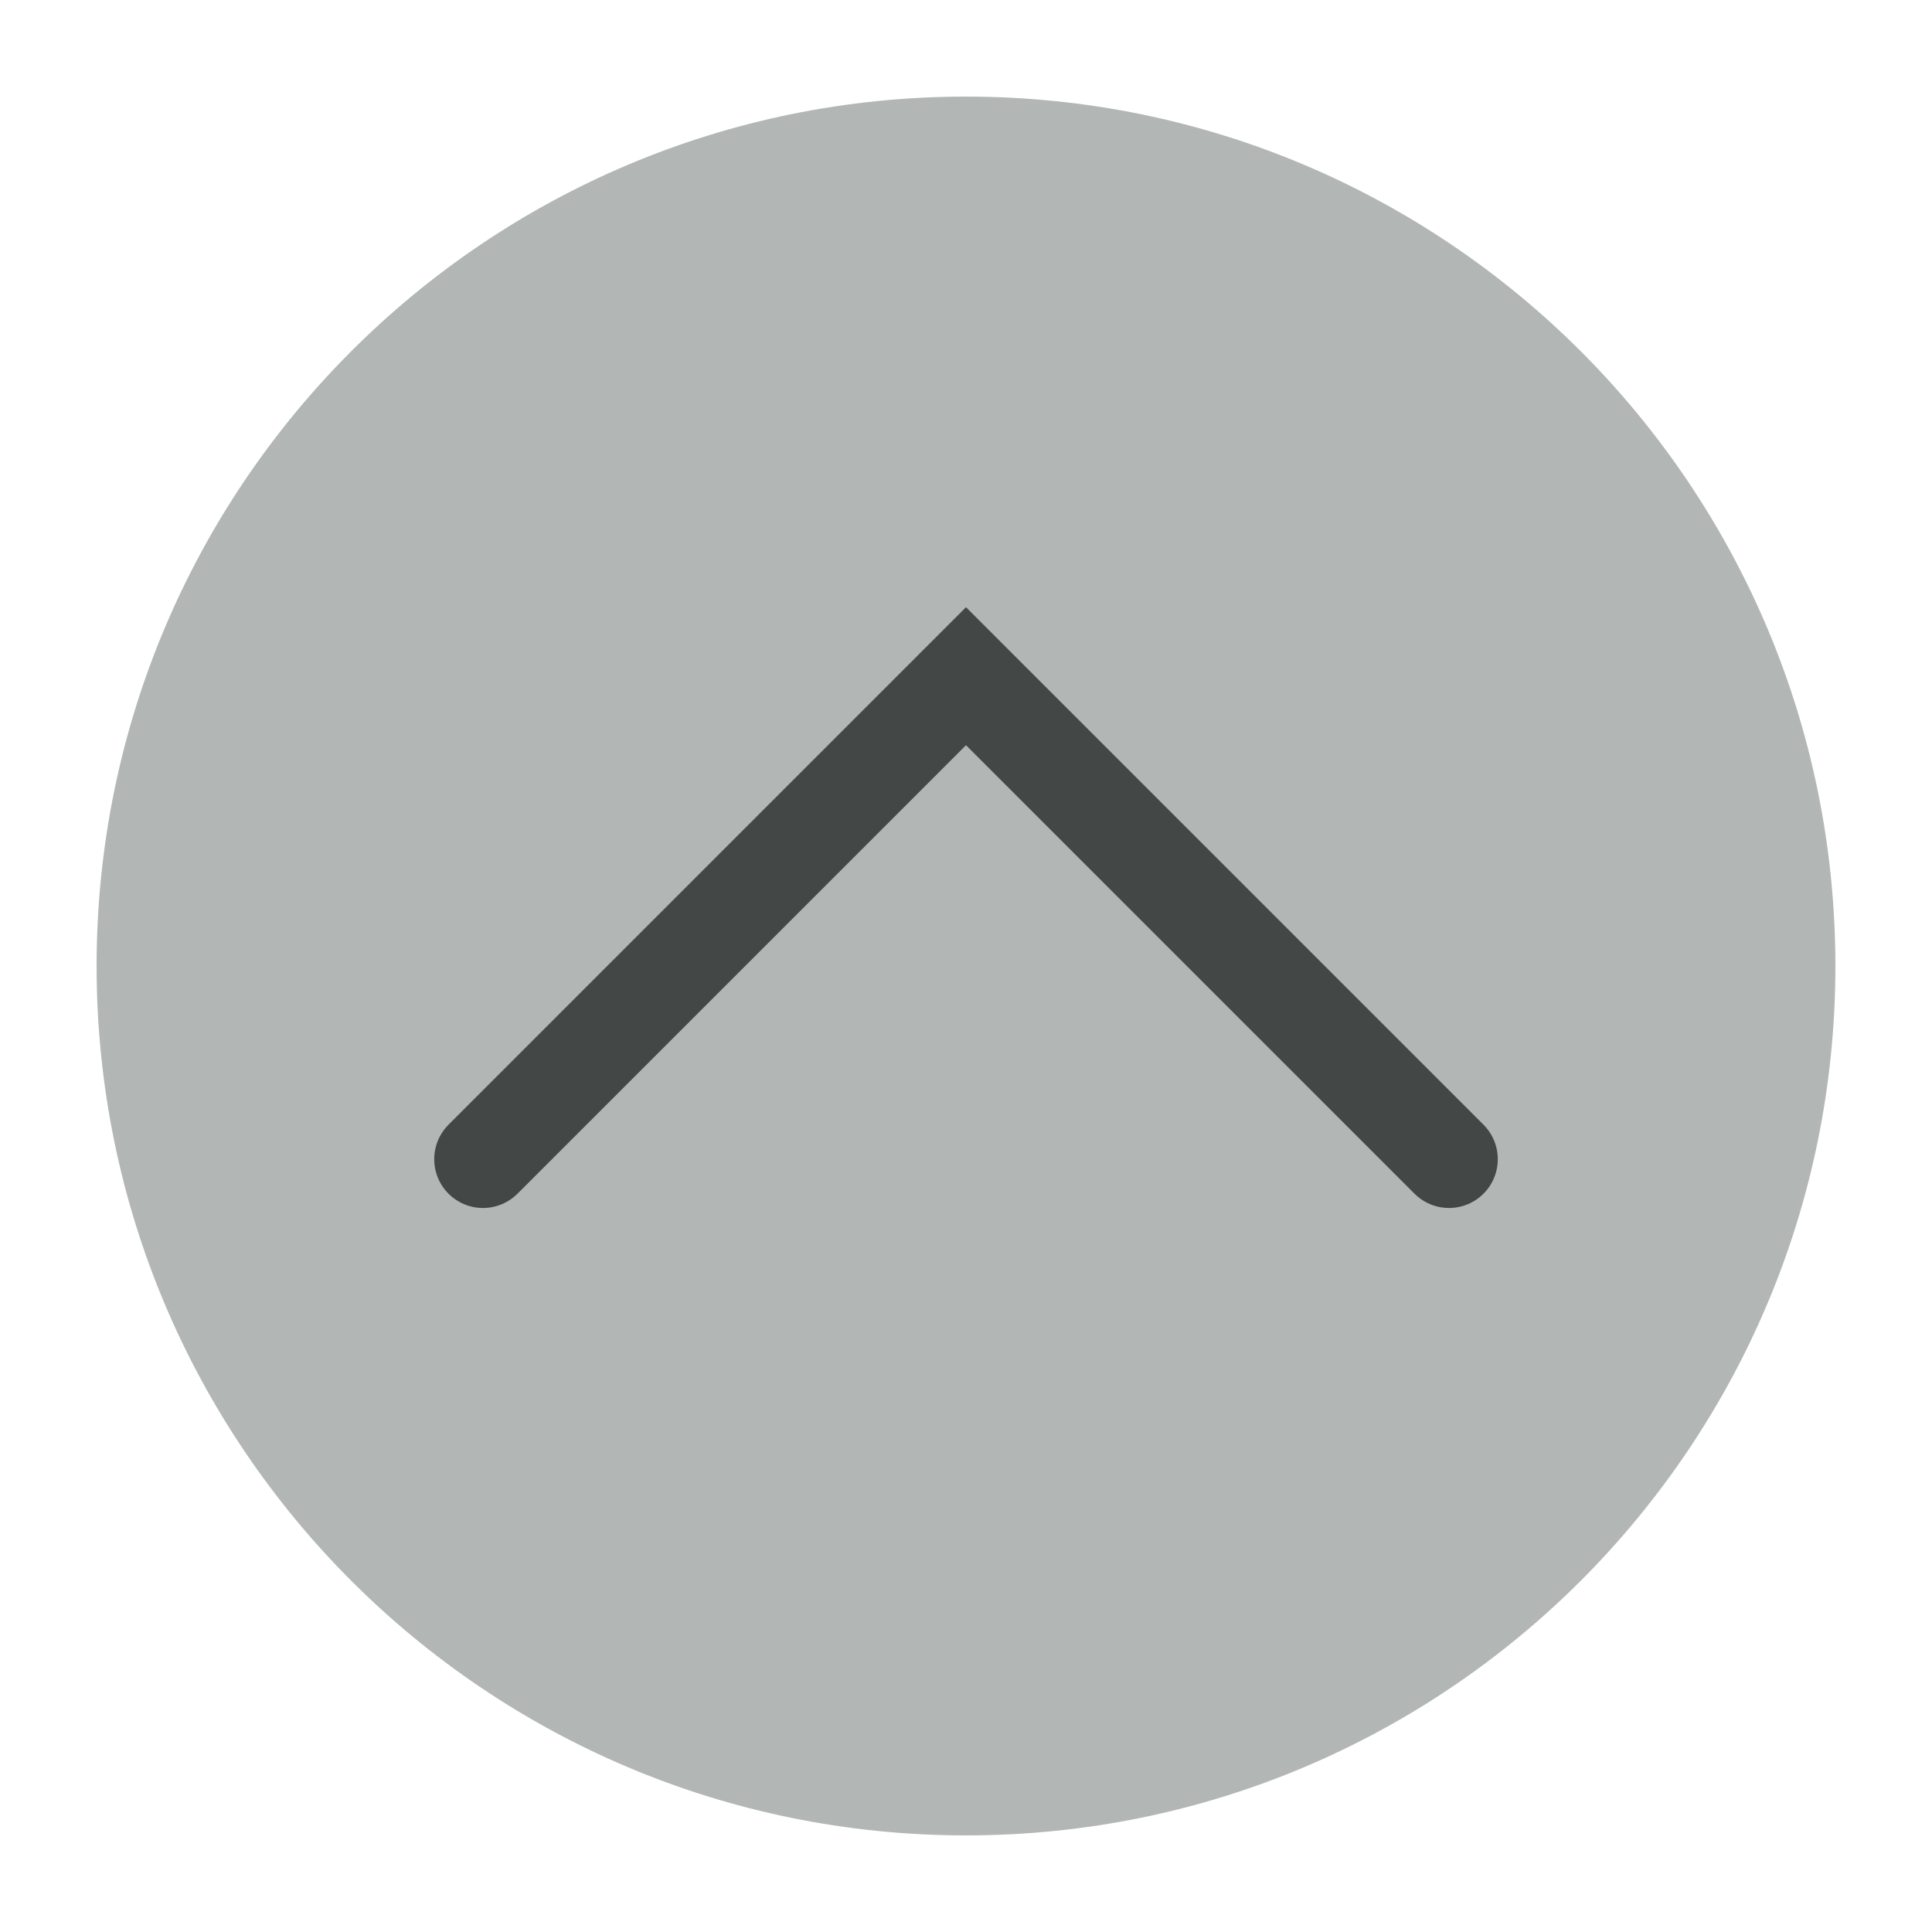
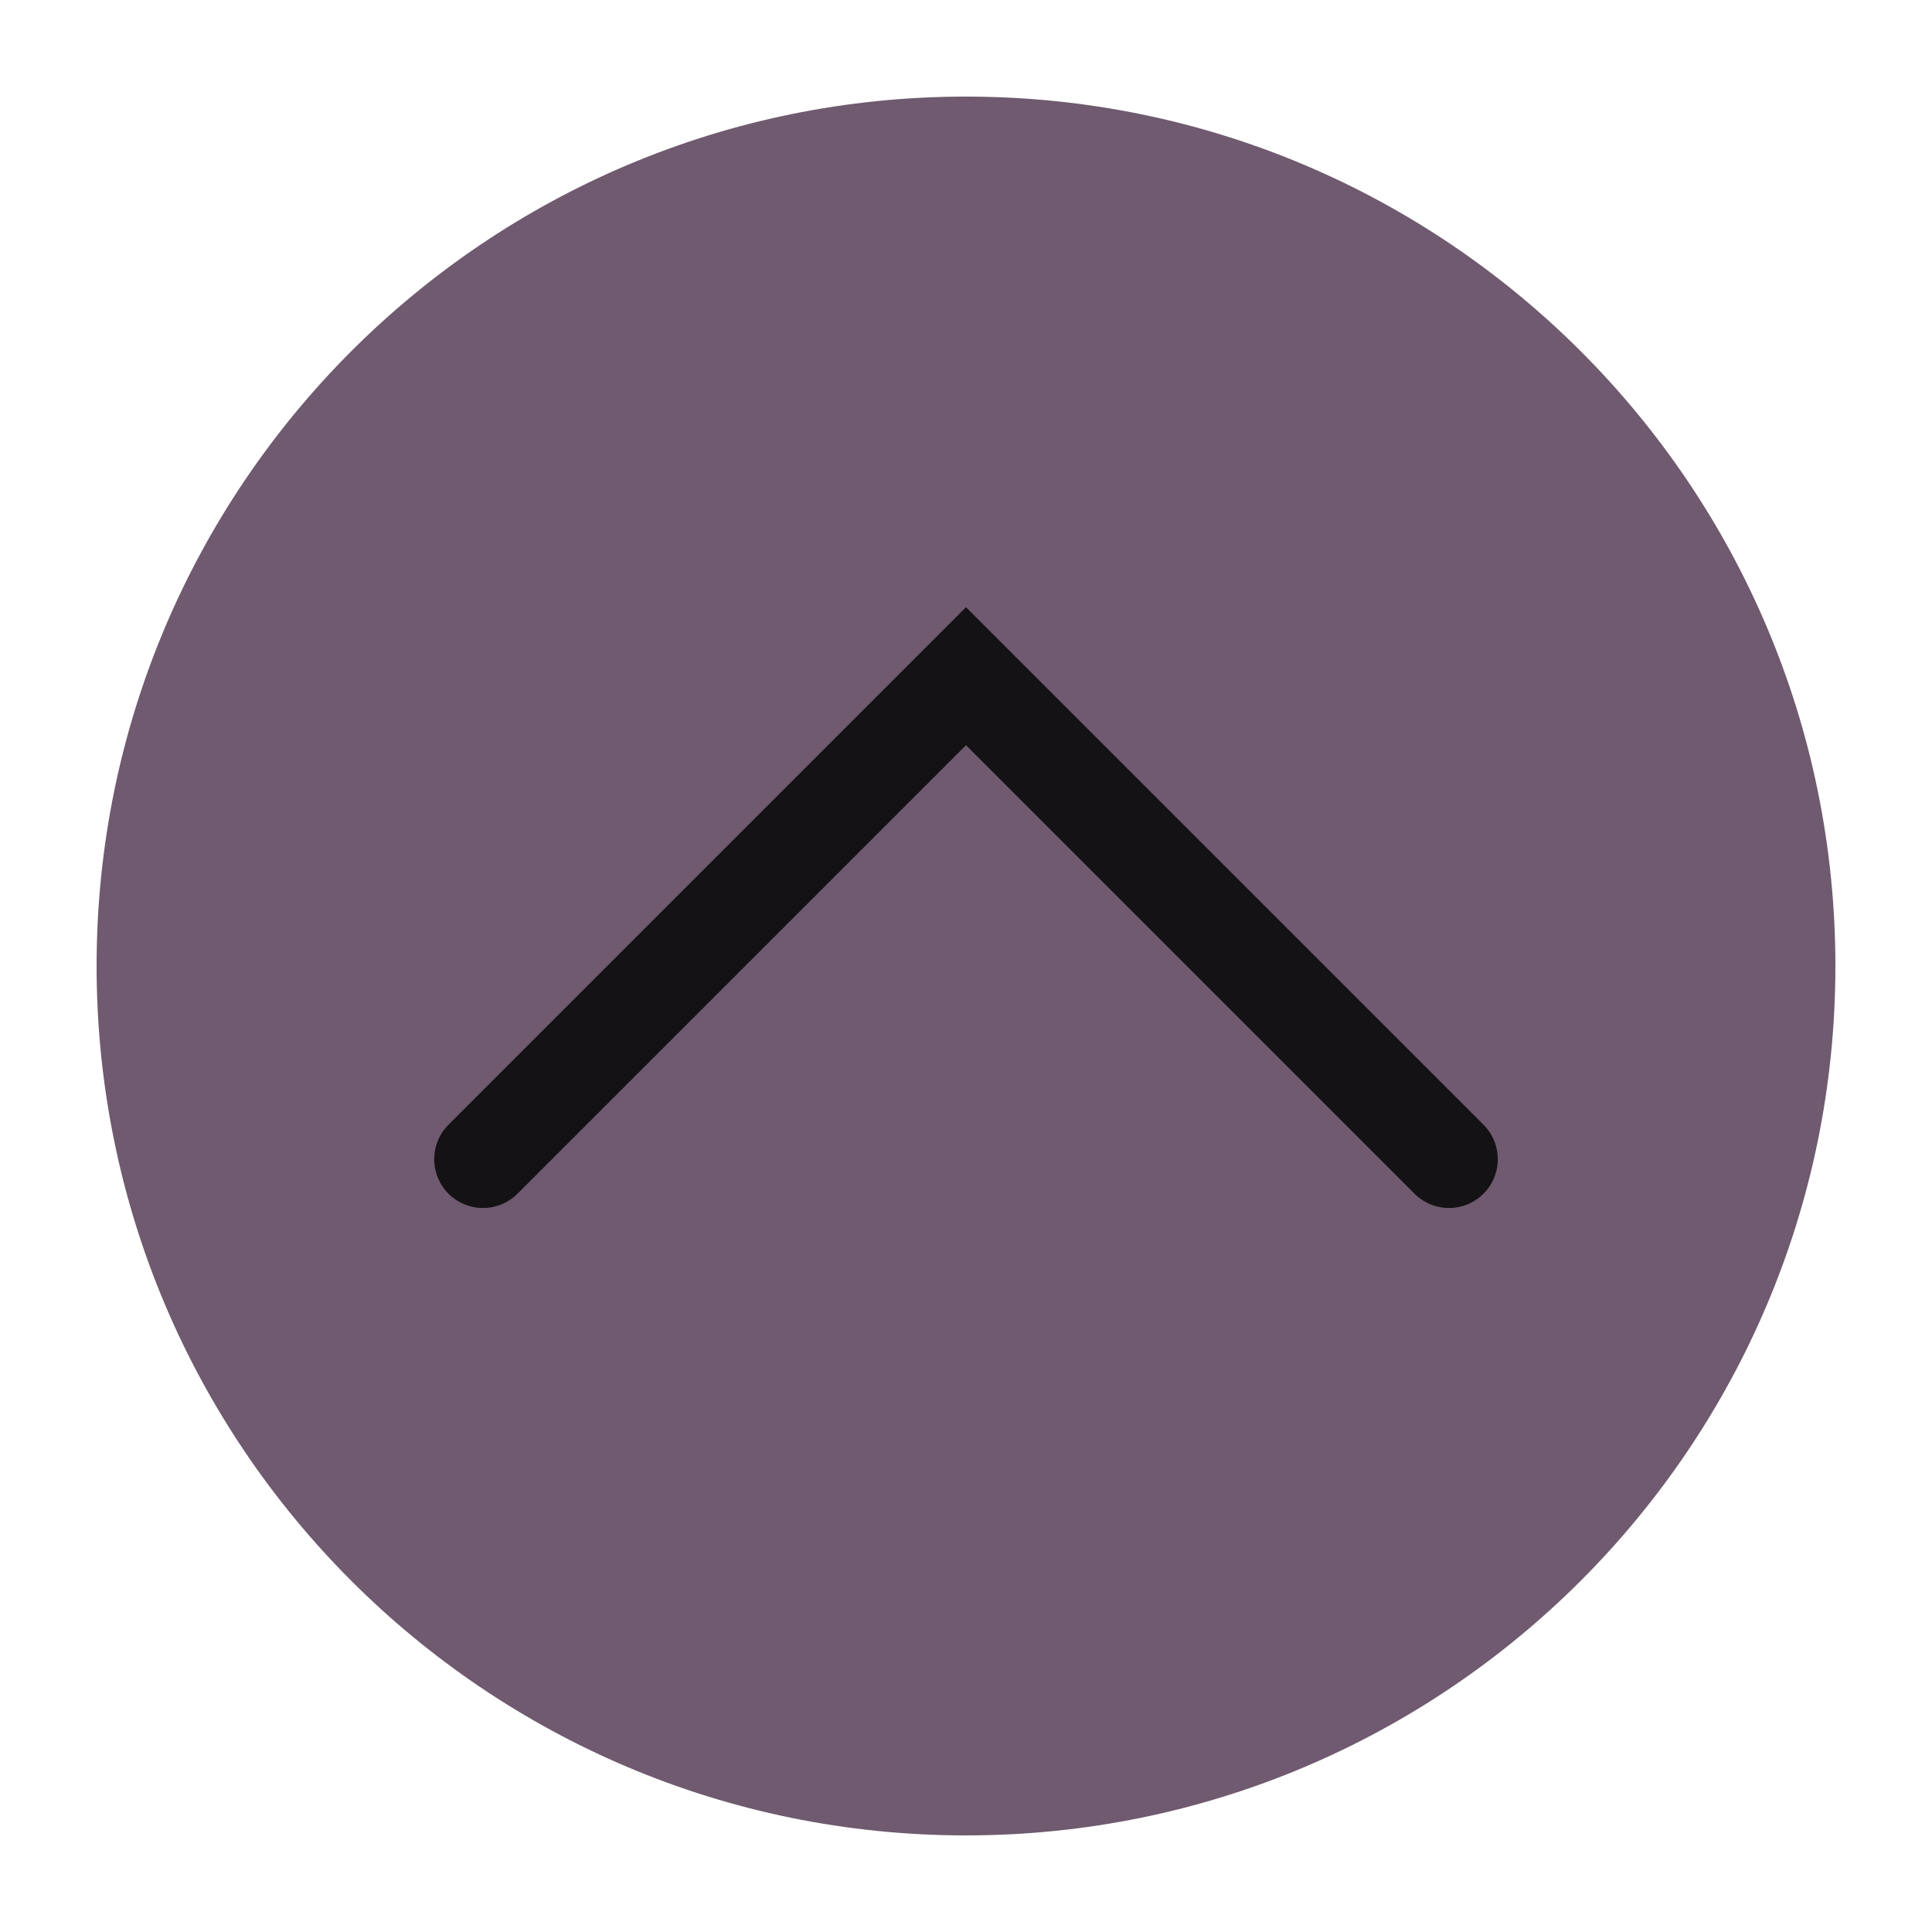
<svg xmlns="http://www.w3.org/2000/svg" viewBox="0 0 50 50" version="1.2" baseProfile="tiny">
  <defs>
</defs>
  <g fill="none" stroke="black" stroke-width="1" fill-rule="evenodd" stroke-linecap="square" stroke-linejoin="bevel">
    <g fill="none" stroke="#000000" stroke-opacity="1" stroke-width="1" stroke-linecap="square" stroke-linejoin="bevel" transform="matrix(1,0,0,1,0,0)" font-family="Noto Sans" font-size="10" font-weight="400" font-style="normal">
</g>
-     <g fill="#b2b6b5" fill-opacity="1" stroke="none" transform="matrix(2.5,0,0,2.5,2.5,2.5)" font-family="Noto Sans" font-size="10" font-weight="400" font-style="normal">
+     <g fill="#6f5a6f" fill-opacity="1" stroke="none" transform="matrix(2.5,0,0,2.5,2.5,2.5)" font-family="Noto Sans" font-size="10" font-weight="400" font-style="normal">
      <circle cx="9" cy="9" r="9" />
    </g>
-     <g fill="none" stroke="#434847" stroke-opacity="1" stroke-width="1.01" stroke-linecap="round" stroke-linejoin="miter" stroke-miterlimit="2" transform="matrix(2.5,0,0,2.5,2.5,2.5)" font-family="Noto Sans" font-size="10" font-weight="400" font-style="normal">
+     <g fill="none" stroke="#141215" stroke-opacity="1" stroke-width="1.01" stroke-linecap="round" stroke-linejoin="miter" stroke-miterlimit="2" transform="matrix(2.5,0,0,2.5,2.5,2.5)" font-family="Noto Sans" font-size="10" font-weight="400" font-style="normal">
      <polyline fill="none" vector-effect="none" points="4,11 9,6 14,11 " />
    </g>
    <g fill="none" stroke="#000000" stroke-opacity="1" stroke-width="1" stroke-linecap="square" stroke-linejoin="bevel" transform="matrix(1,0,0,1,0,0)" font-family="Noto Sans" font-size="10" font-weight="400" font-style="normal">
</g>
  </g>
</svg>
